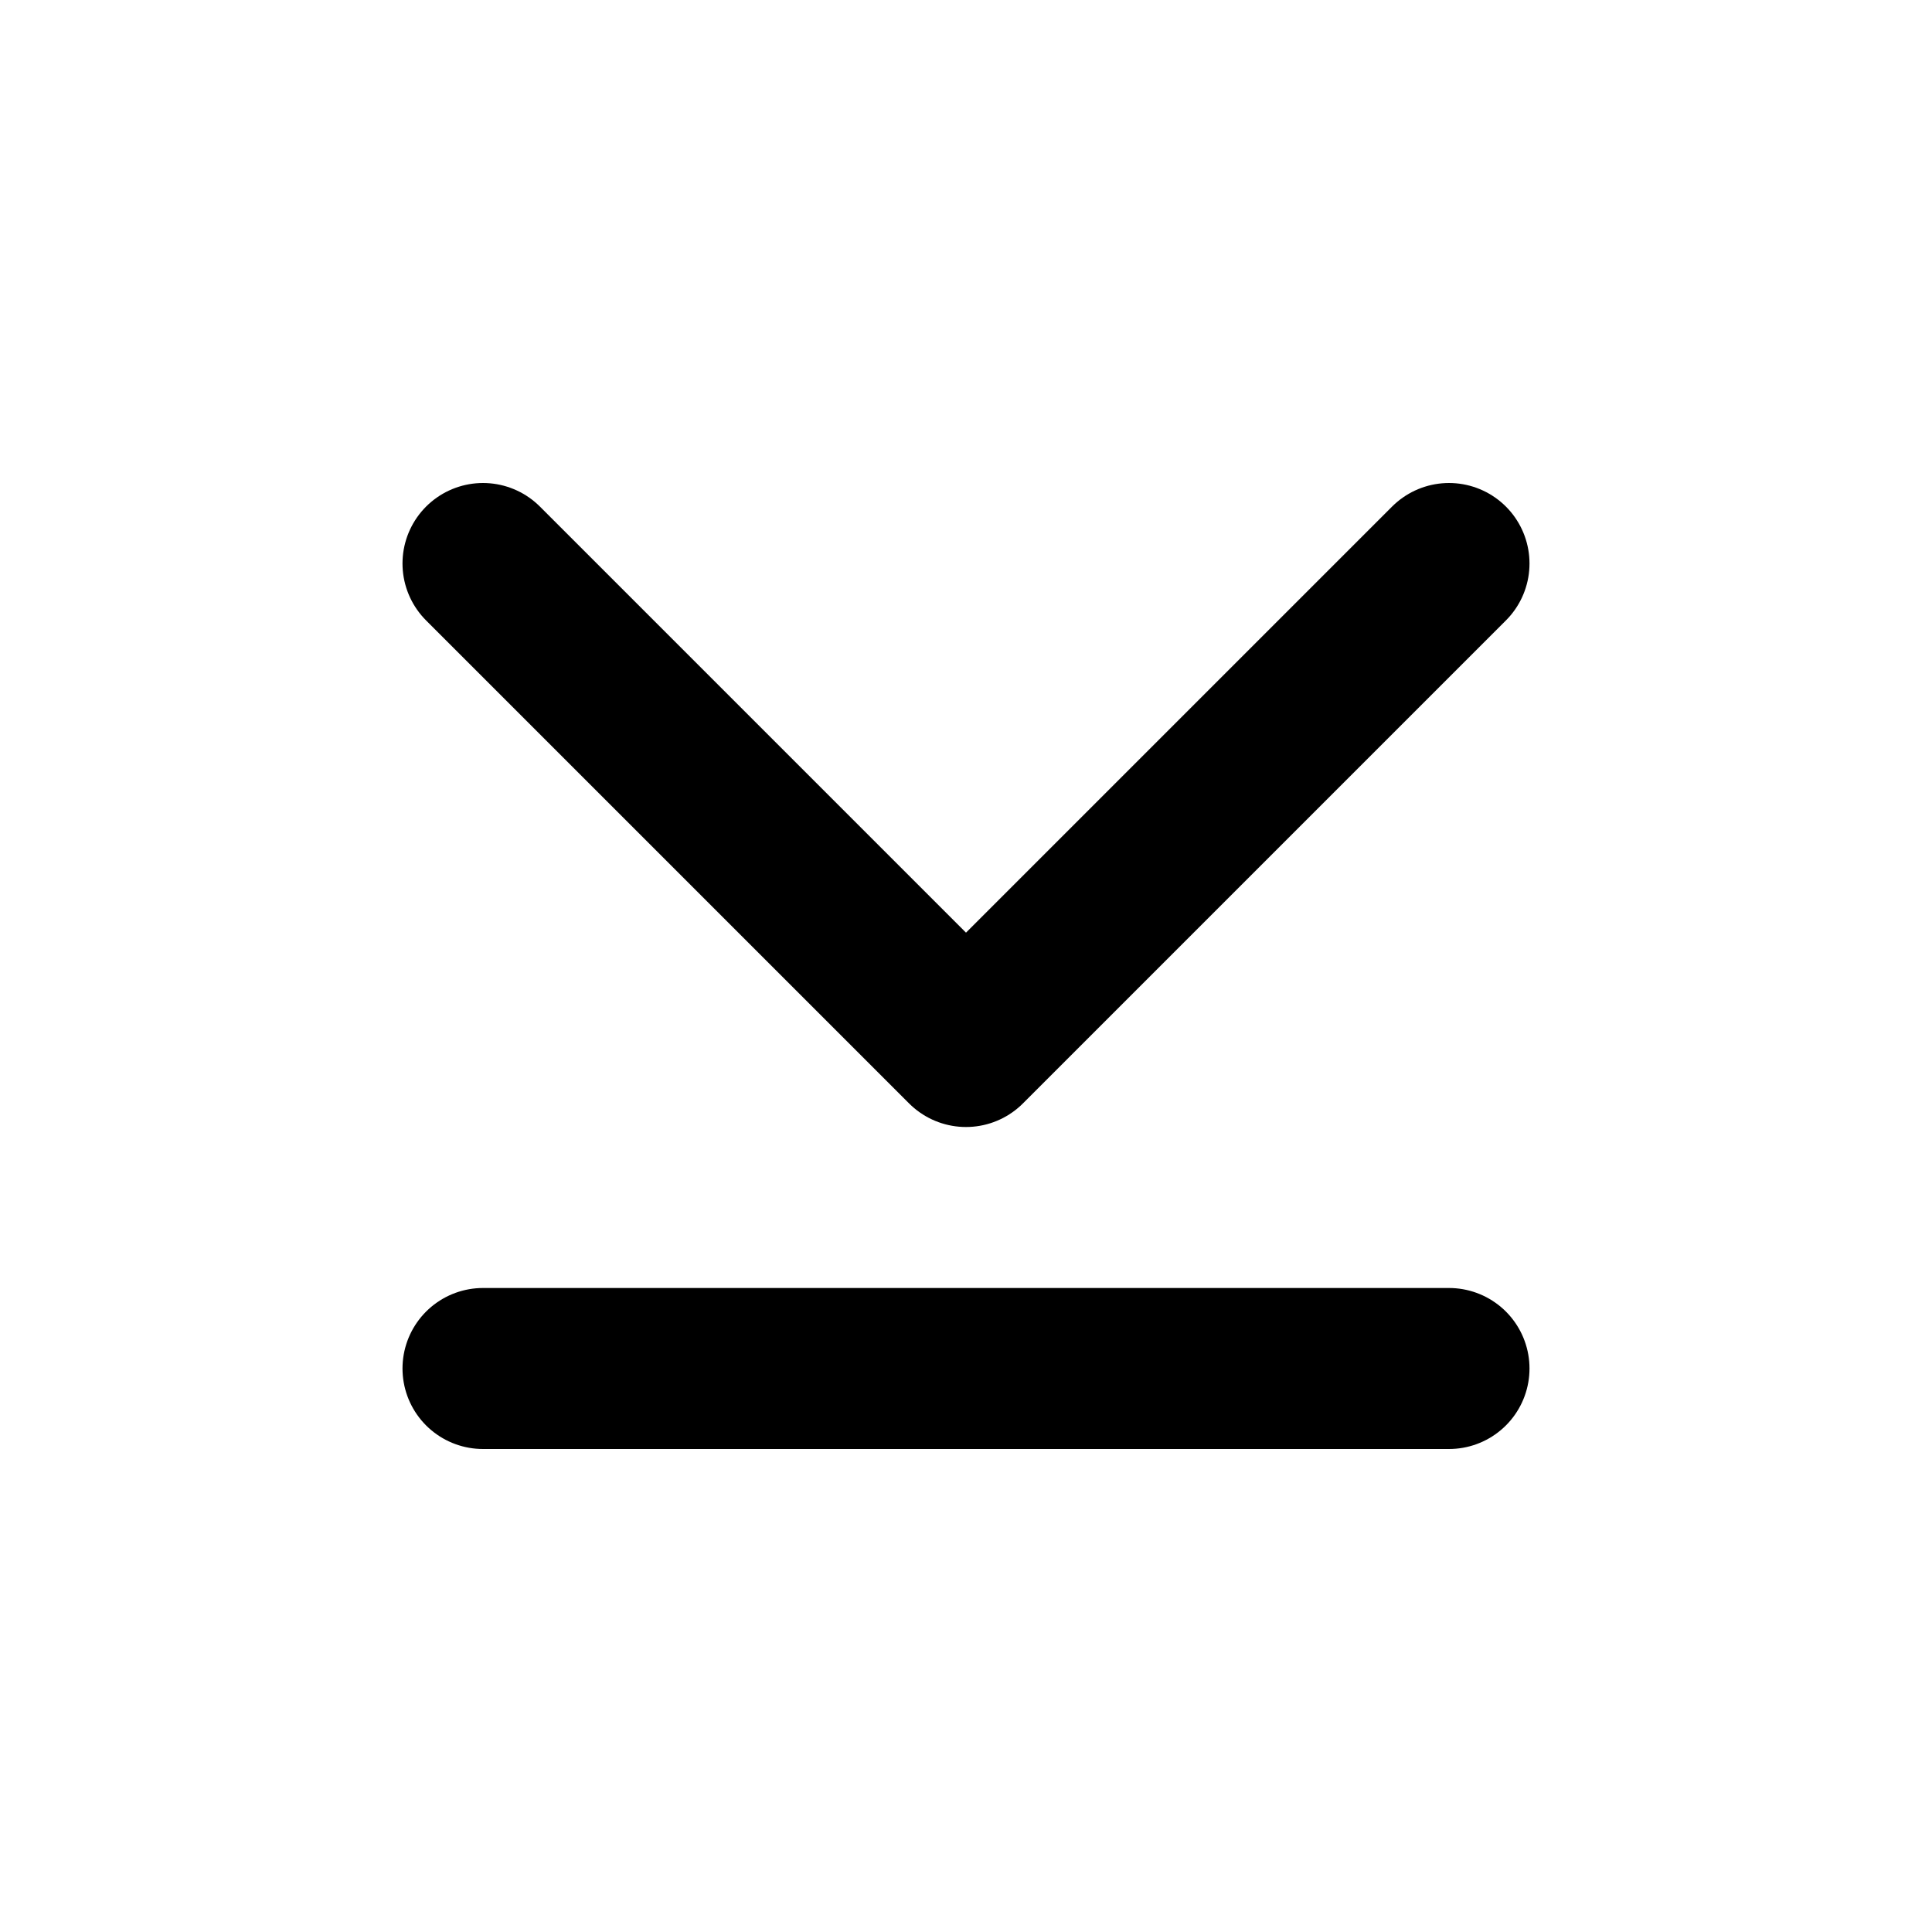
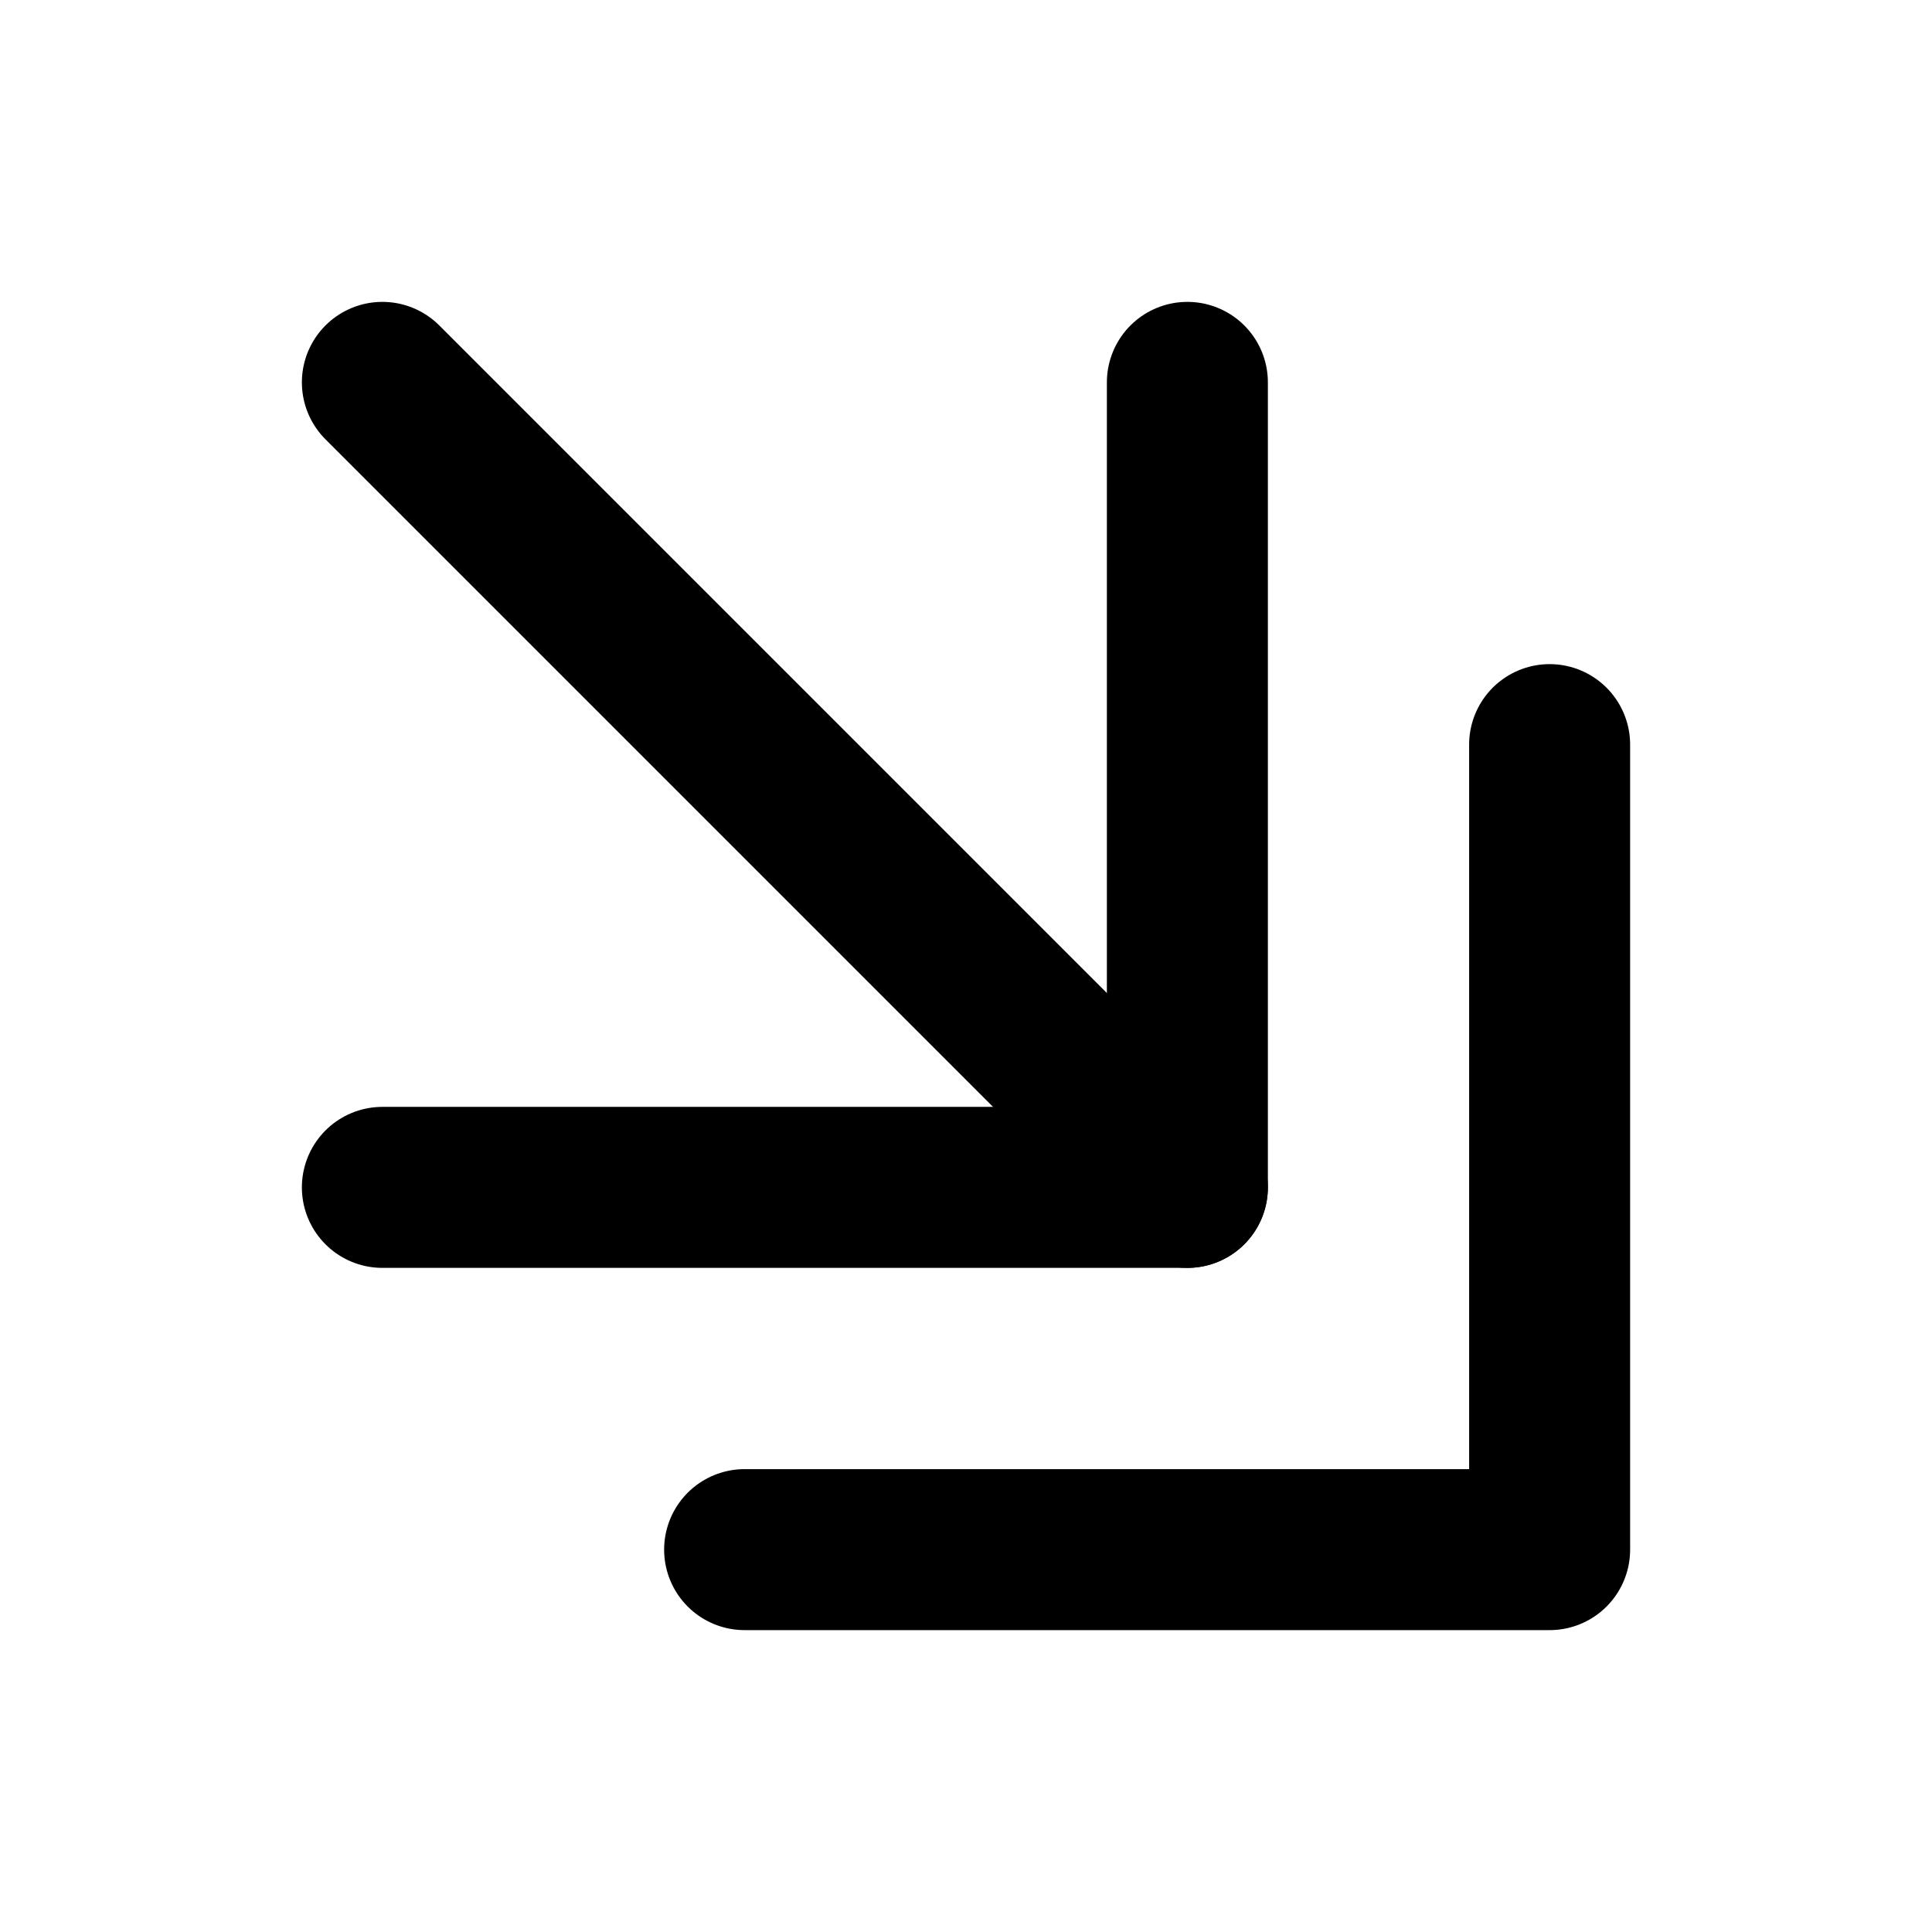
<svg xmlns="http://www.w3.org/2000/svg" width="24" height="24" viewBox="0 0 24 24" fill="none">
-   <path d="M6 7L12 13L18 7M18 17L6 17" stroke="black" stroke-width="2" stroke-linecap="round" stroke-linejoin="round" />
+   <path d="M9.25 19.25H19.25V9.25" stroke="black" stroke-width="2" stroke-linecap="round" stroke-linejoin="round" />
+   <path d="M14.75 4.75V14.75H4.75" stroke="black" stroke-width="2" stroke-linecap="round" stroke-linejoin="round" />
+   <path d="M4.75 4.75L14.75 14.75" stroke="black" stroke-width="2" stroke-linecap="round" stroke-linejoin="round" />
</svg>
